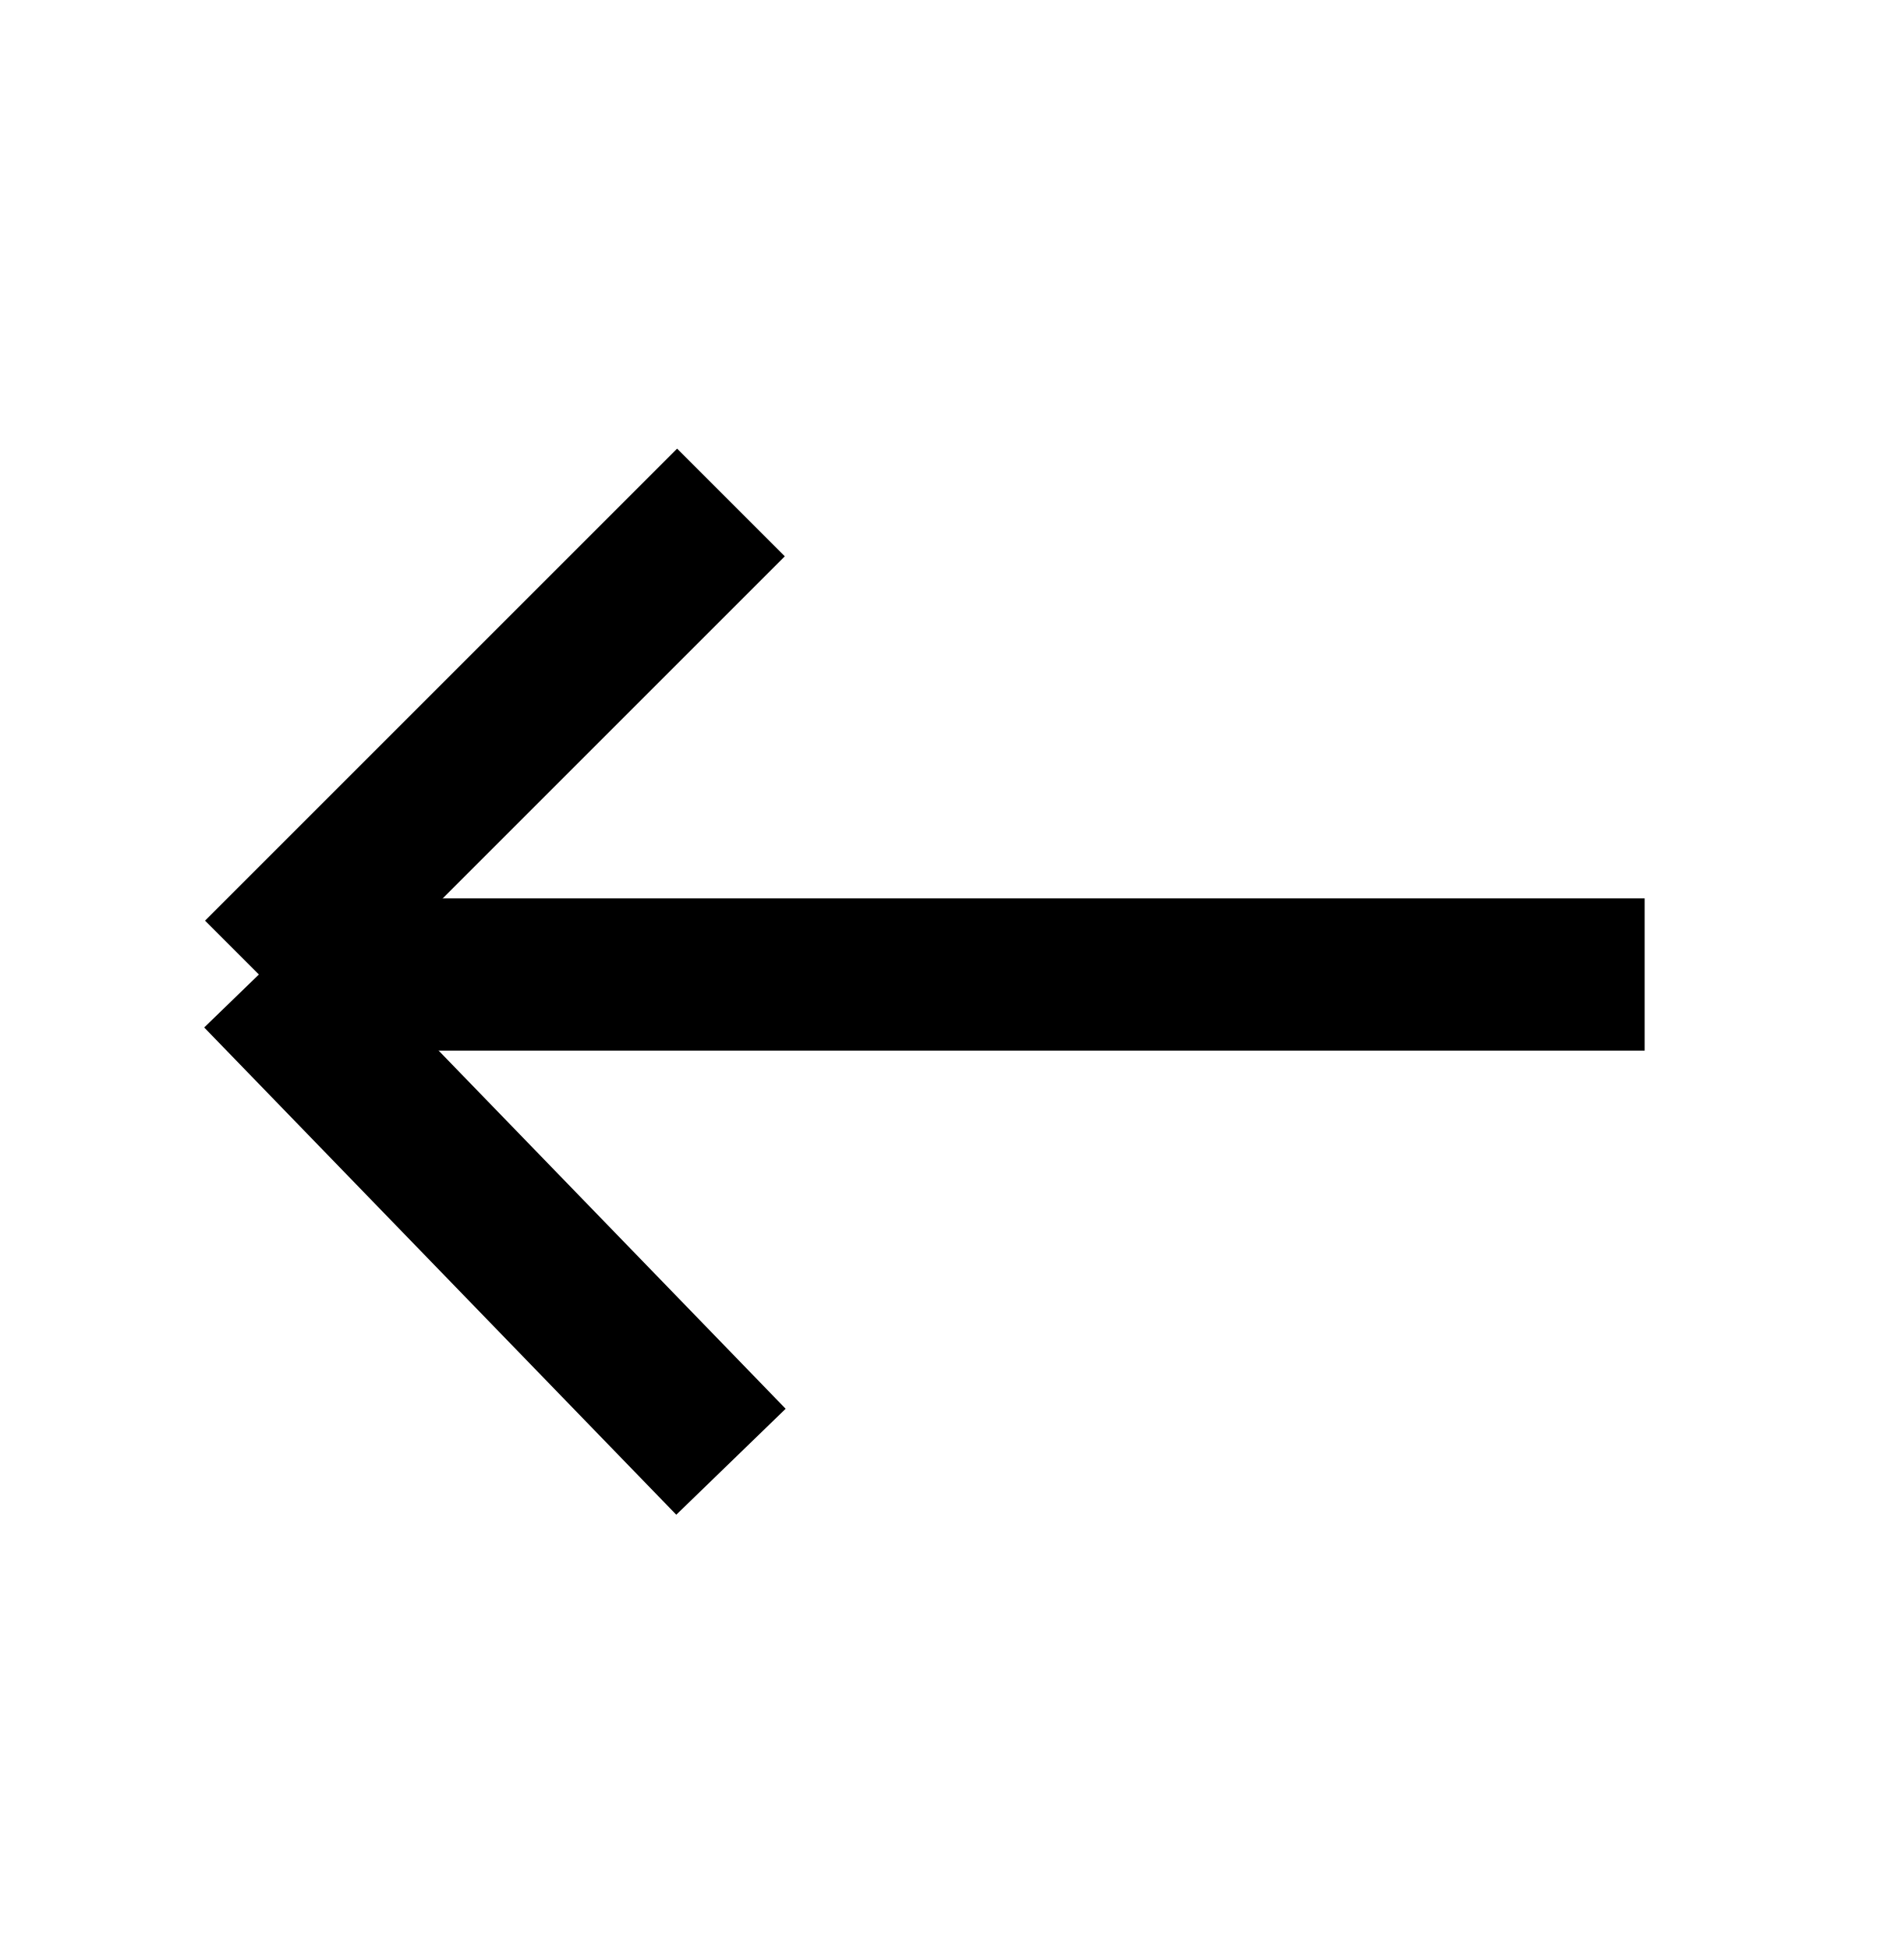
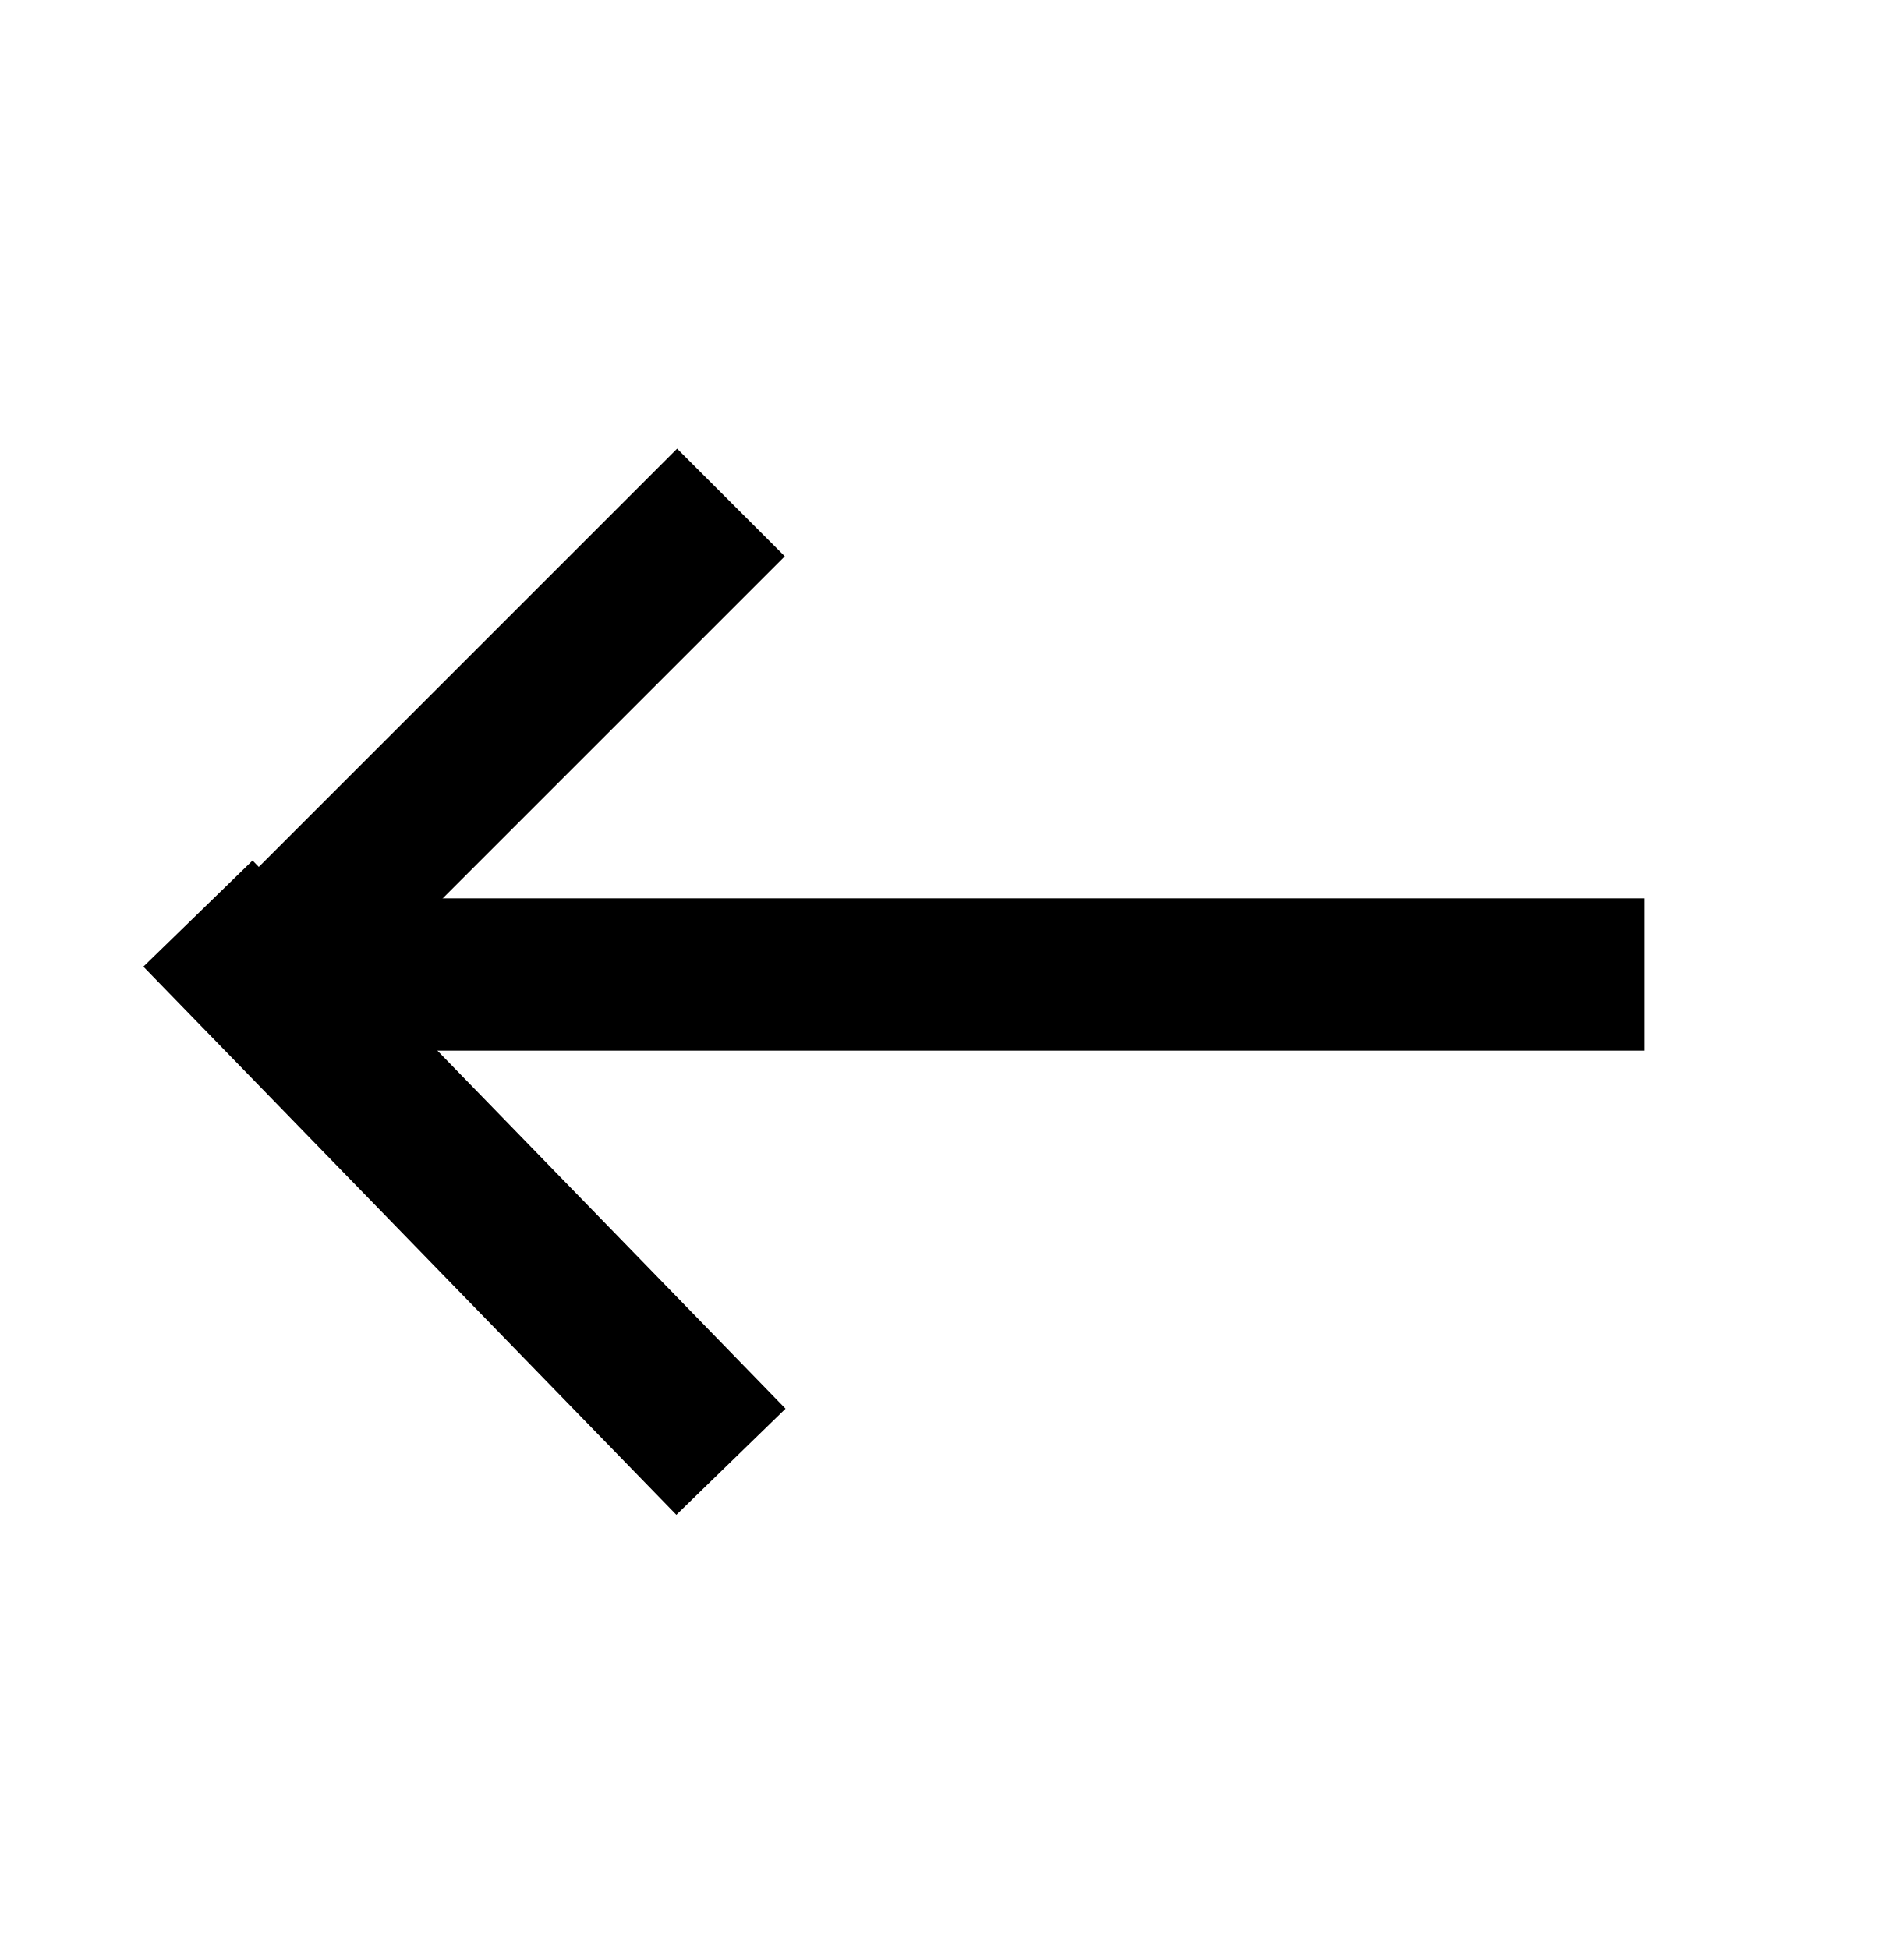
- <svg xmlns="http://www.w3.org/2000/svg" stroke="currentColor" fill="currentColor" version="1.1" x="0px" y="0px" viewBox="0 0 12.5 12.8">
-   <line x1="10.8" y1="6.4" x2="1.7" y2="6.4" />
-   <line x1="4.8" y1="3.3" x2="1.7" y2="6.4" />
-   <line x1="4.8" y1="9.6" x2="1.7" y2="6.4" />
+ <svg xmlns="http://www.w3.org/2000/svg" version="1.1" stroke="currentColor" fill="currentColor" x="0px" y="0px" viewBox="0 0 12.5 12.8">
+   <line class="st0" x1="10.8" y1="6.4" x2="1.7" y2="6.4" />
+   <line class="st0" x1="4.8" y1="3.3" x2="1.7" y2="6.4" />
+   <line class="st1" x1="4.8" y1="9.6" x2="1.3" y2="6" />
</svg>
